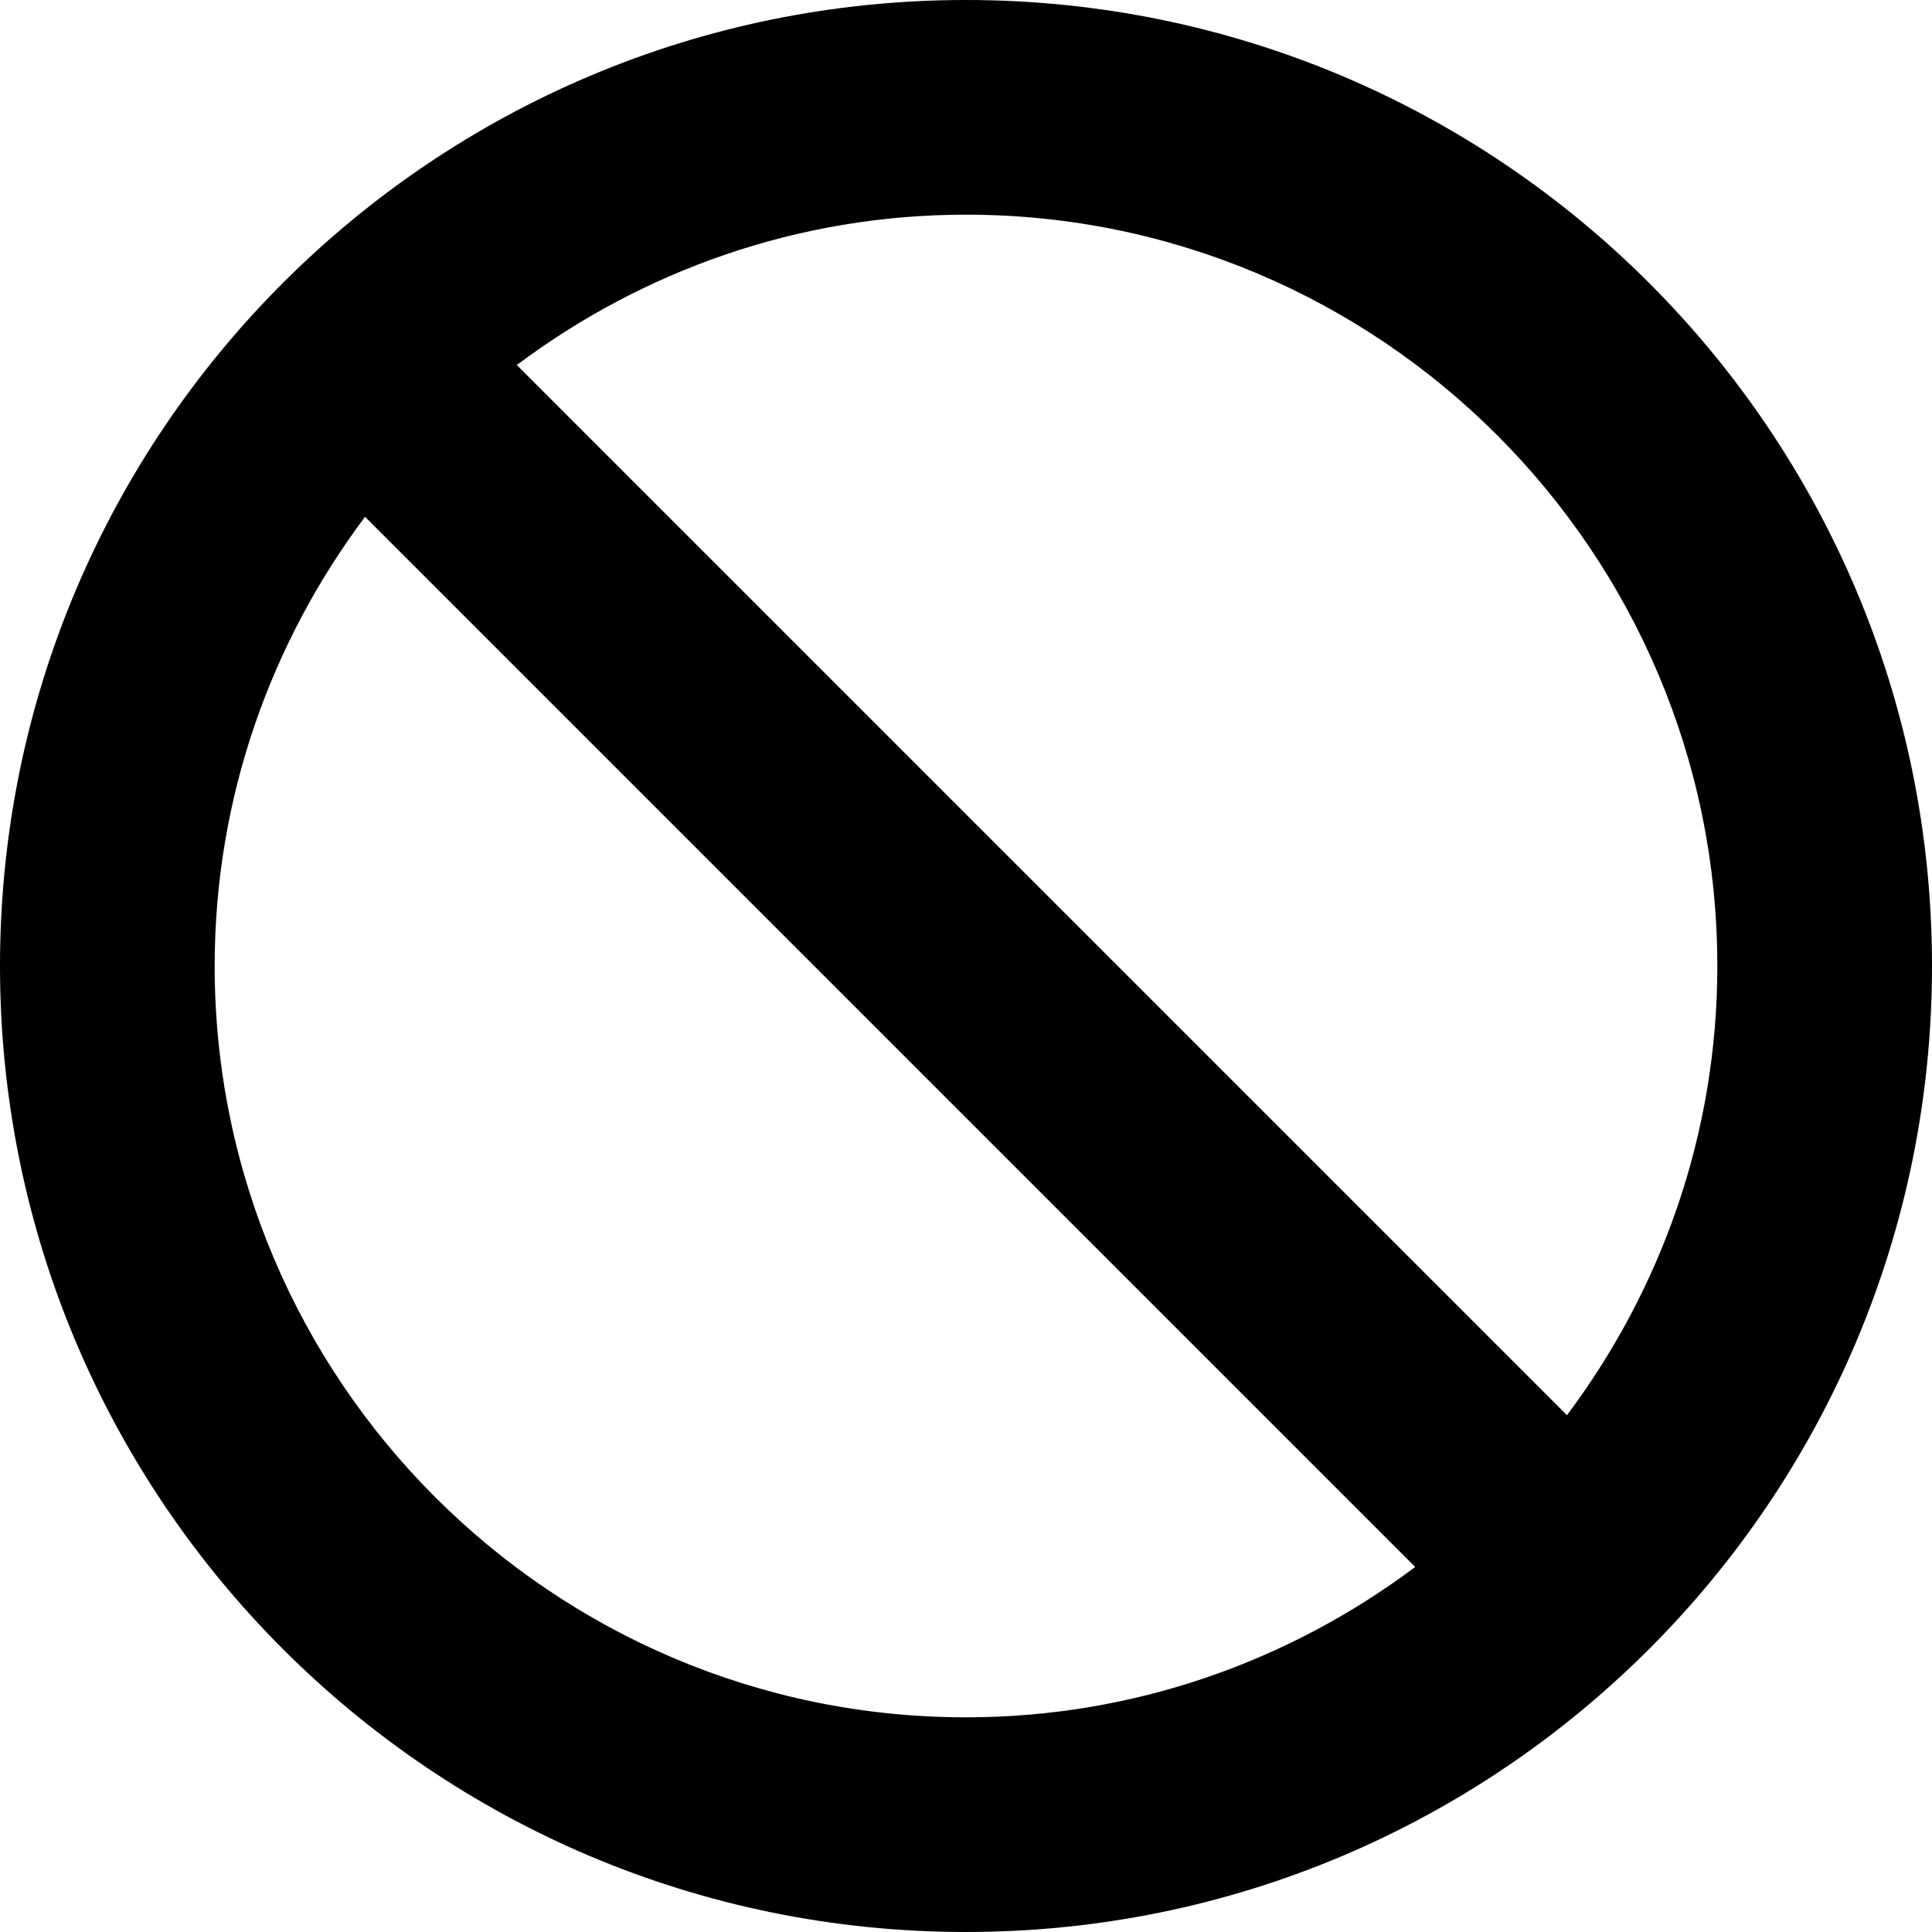
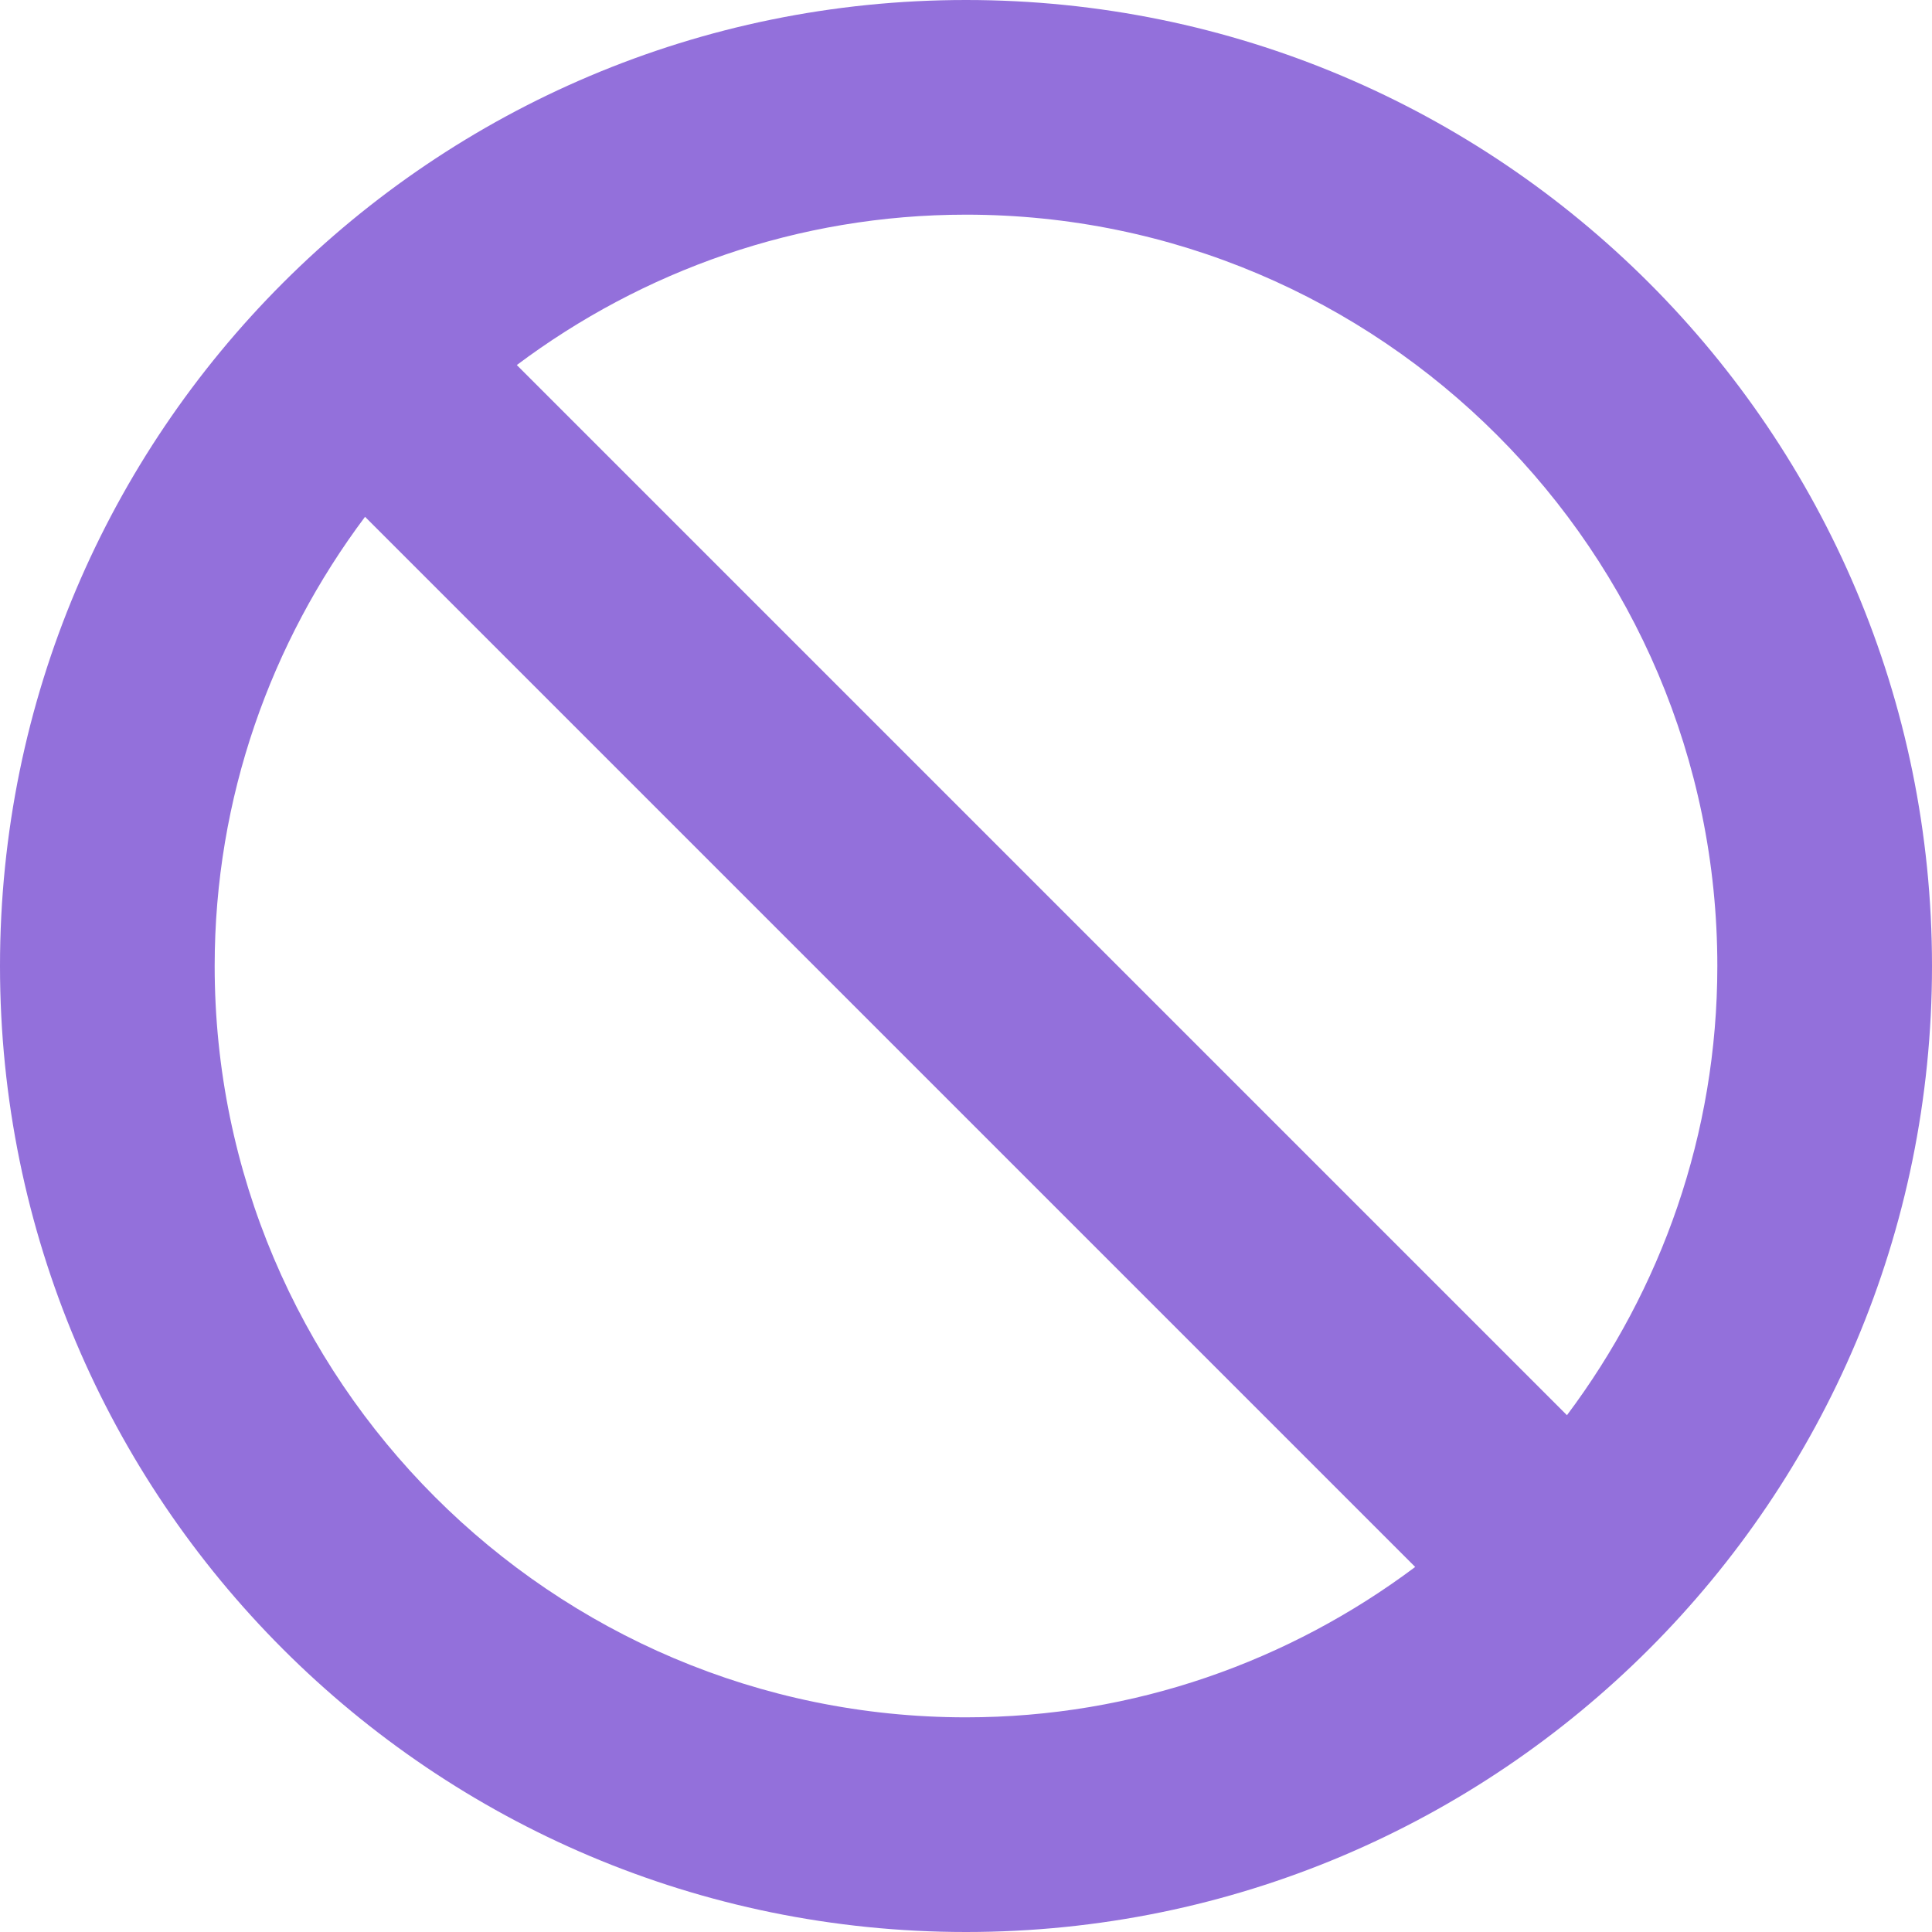
- <svg xmlns="http://www.w3.org/2000/svg" width="800px" height="800px" viewBox="0 0 1920 1920">
-   <g id="SVGRepo_bgCarrier" stroke-width="0" />
-   <g id="SVGRepo_tracerCarrier" stroke-linecap="round" stroke-linejoin="round" />
-   <g id="SVGRepo_iconCarrier">
+ <svg xmlns="http://www.w3.org/2000/svg" fill="#9370db" viewBox="0 0 24 24" width="800" height="800">
+   <g transform="scale(0.0125)">
    <path d="M213.333 960c0-167.36 56-321.707 149.44-446.4L1406.4 1557.227c-124.693 93.44-279.04 149.44-446.4 149.44-411.627 0-746.667-335.04-746.667-746.667m1493.334 0c0 167.36-56 321.707-149.44 446.4L513.6 362.773c124.693-93.44 279.04-149.44 446.4-149.44 411.627 0 746.667 335.04 746.667 746.667M960 0C429.76 0 0 429.76 0 960s429.76 960 960 960 960-429.76 960-960S1490.24 0 960 0" fill-rule="evenodd" />
  </g>
</svg>
